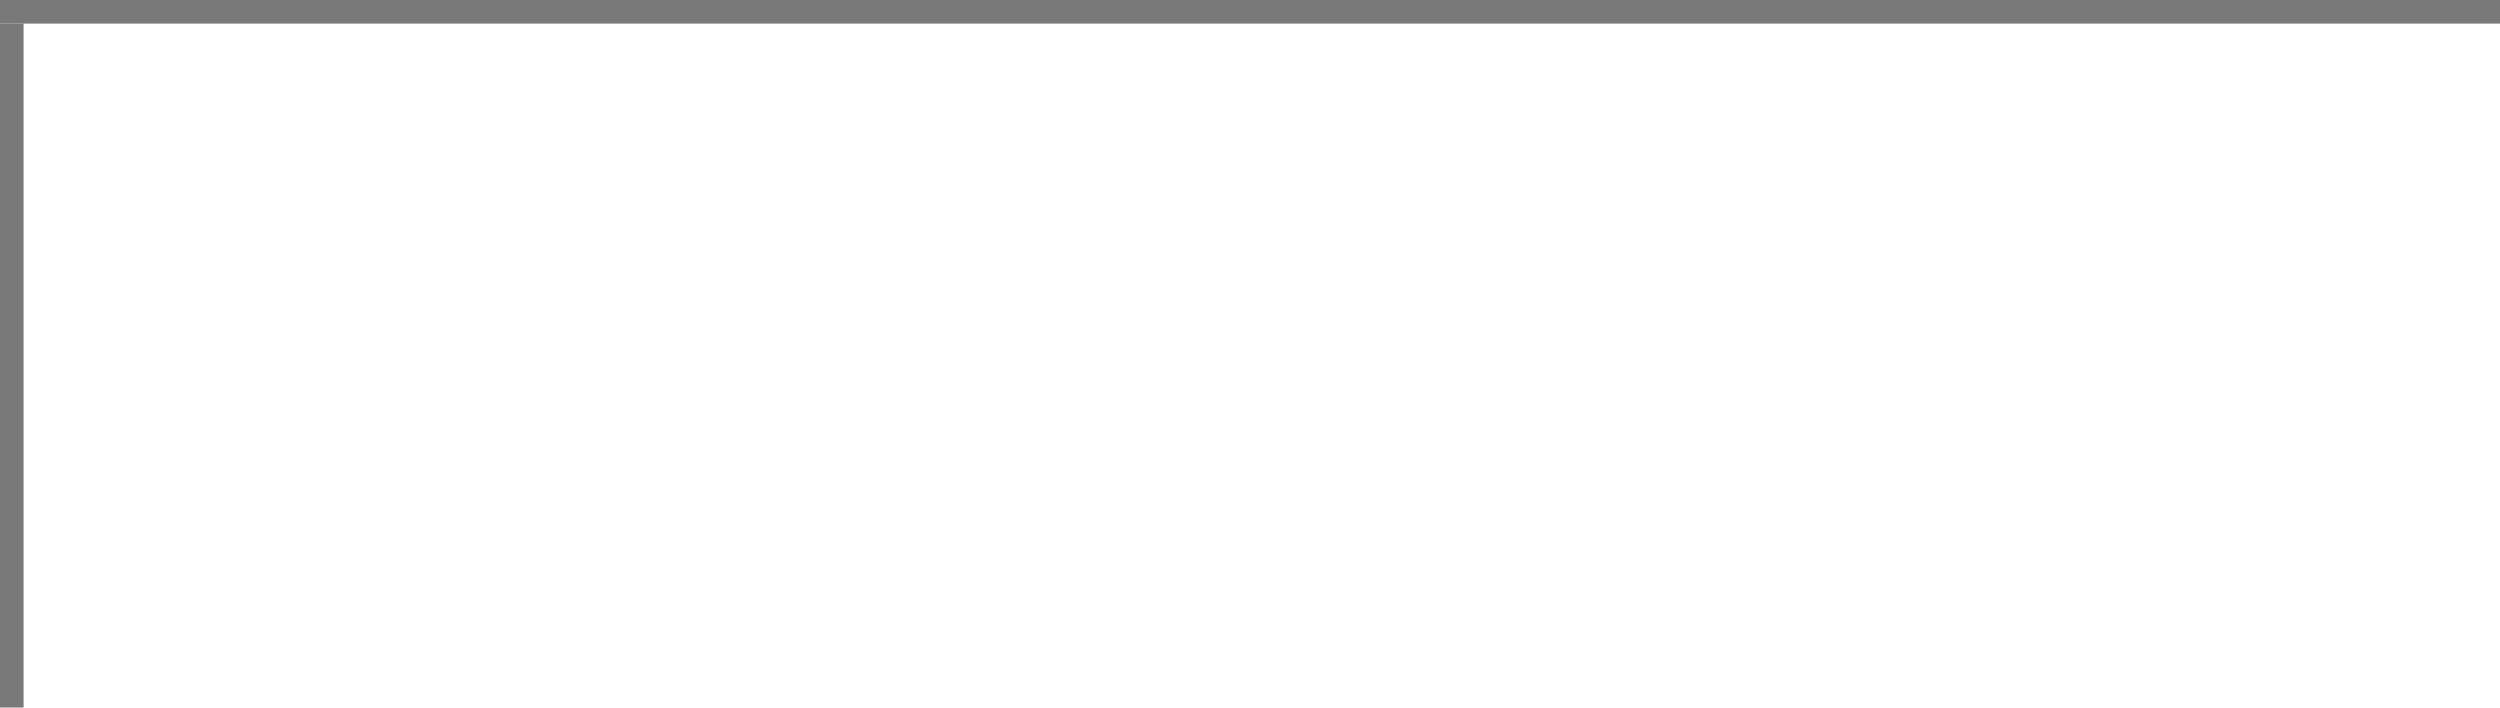
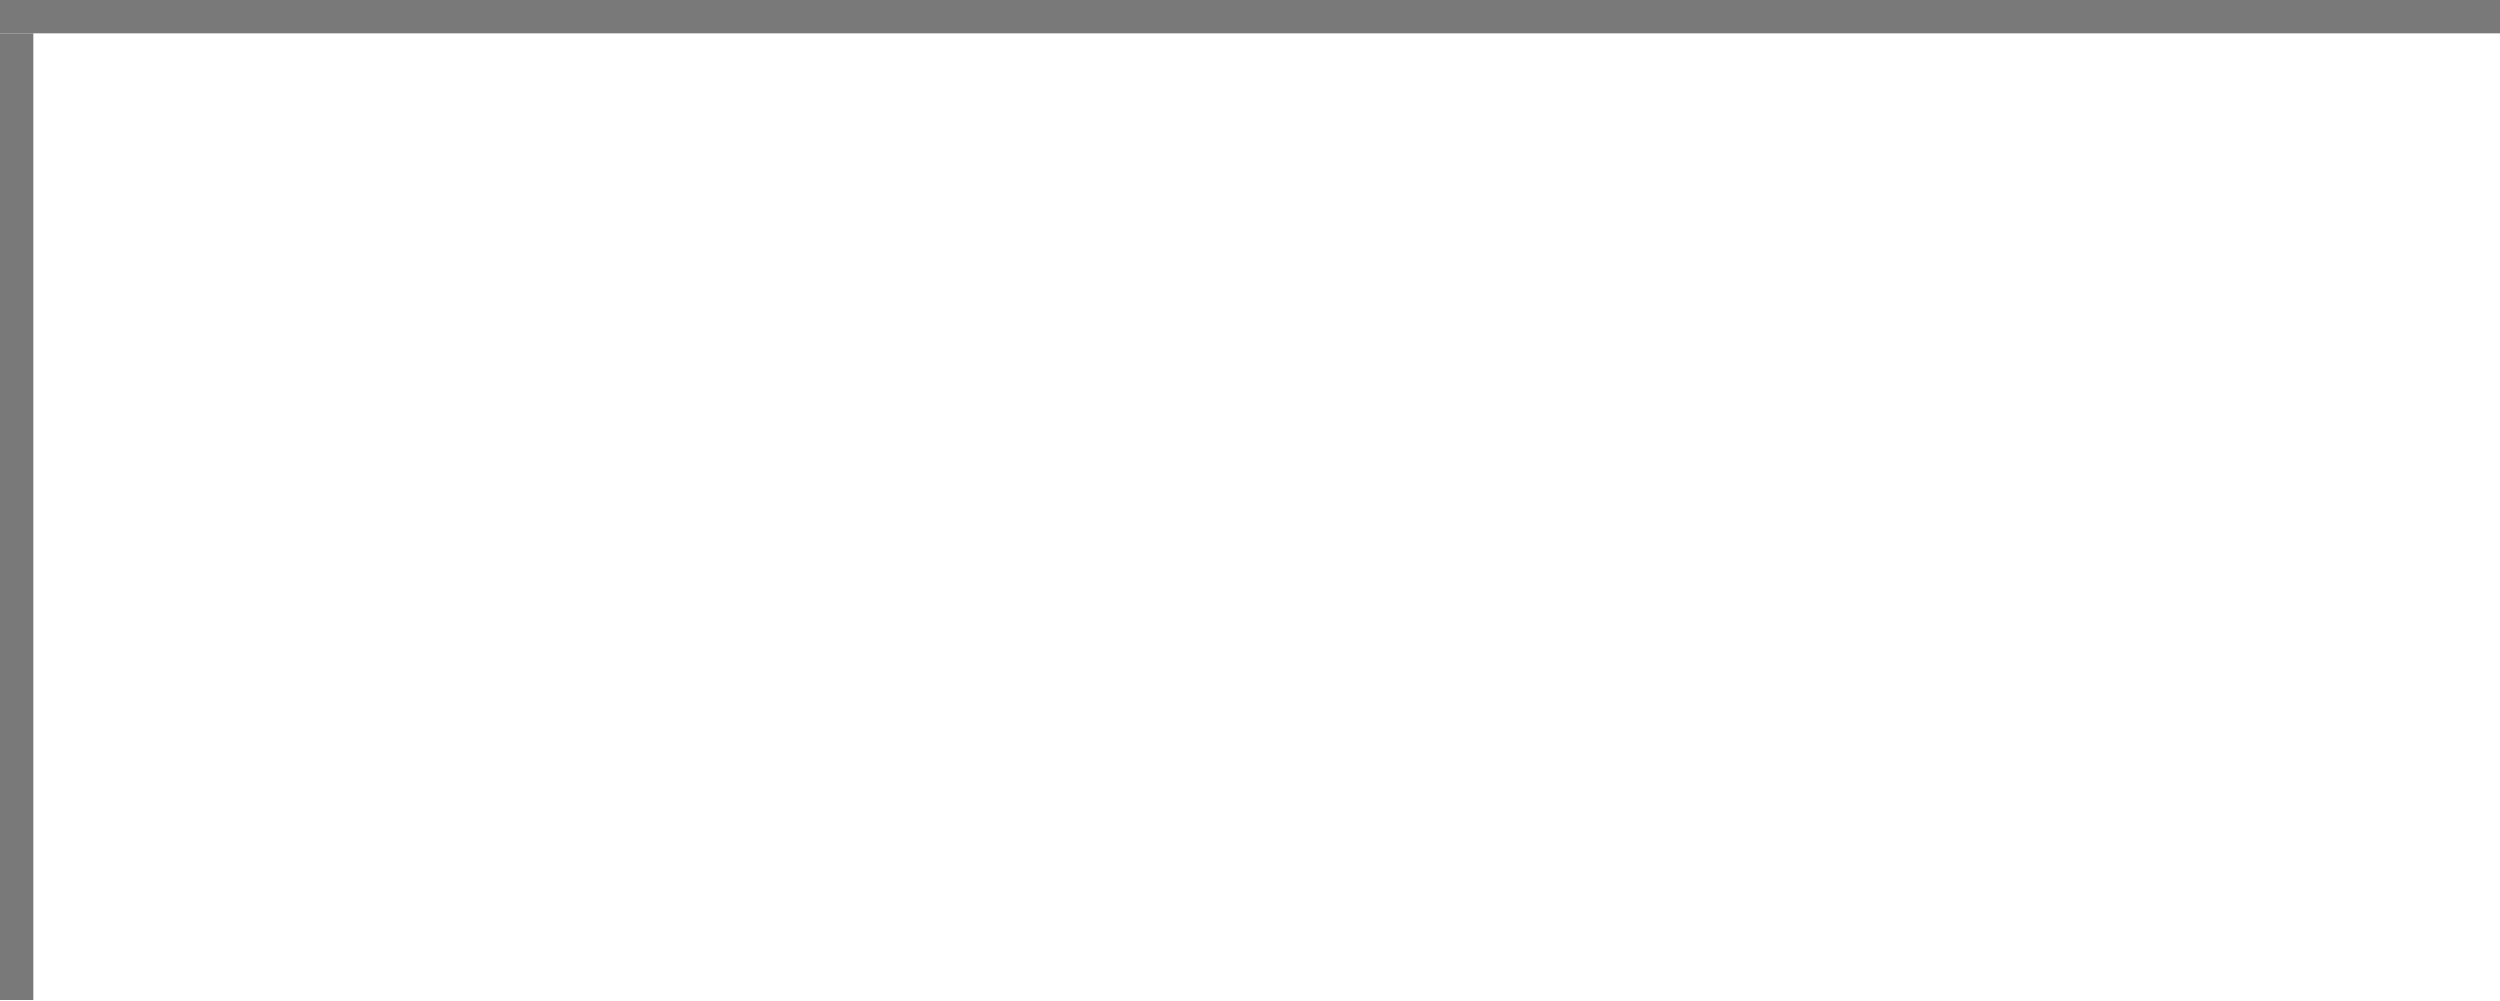
- <svg xmlns="http://www.w3.org/2000/svg" version="1.1" width="106px" height="30px" viewBox="0 30 106 30">
-   <path d="M 1 1  L 106 1  L 106 30  L 1 30  L 1 1  Z " fill-rule="nonzero" fill="rgba(255, 255, 255, 1)" stroke="none" transform="matrix(1 0 0 1 0 30 )" class="fill" />
-   <path d="M 0.5 1  L 0.5 30  " stroke-width="1" stroke-dasharray="0" stroke="rgba(121, 121, 121, 1)" fill="none" transform="matrix(1 0 0 1 0 30 )" class="stroke" />
-   <path d="M 0 0.5  L 106 0.5  " stroke-width="1" stroke-dasharray="0" stroke="rgba(121, 121, 121, 1)" fill="none" transform="matrix(1 0 0 1 0 30 )" class="stroke" />
+ <svg xmlns="http://www.w3.org/2000/svg" version="1.1" width="75px" height="30px" viewBox="561 30 75 30">
+   <path d="M 1 1  L 75 1  L 75 30  L 1 30  L 1 1  Z " fill-rule="nonzero" fill="rgba(255, 255, 255, 1)" stroke="none" transform="matrix(1 0 0 1 561 30 )" class="fill" />
+   <path d="M 0.5 1  L 0.5 30  " stroke-width="1" stroke-dasharray="0" stroke="rgba(121, 121, 121, 1)" fill="none" transform="matrix(1 0 0 1 561 30 )" class="stroke" />
+   <path d="M 0 0.5  L 75 0.5  " stroke-width="1" stroke-dasharray="0" stroke="rgba(121, 121, 121, 1)" fill="none" transform="matrix(1 0 0 1 561 30 )" class="stroke" />
</svg>
